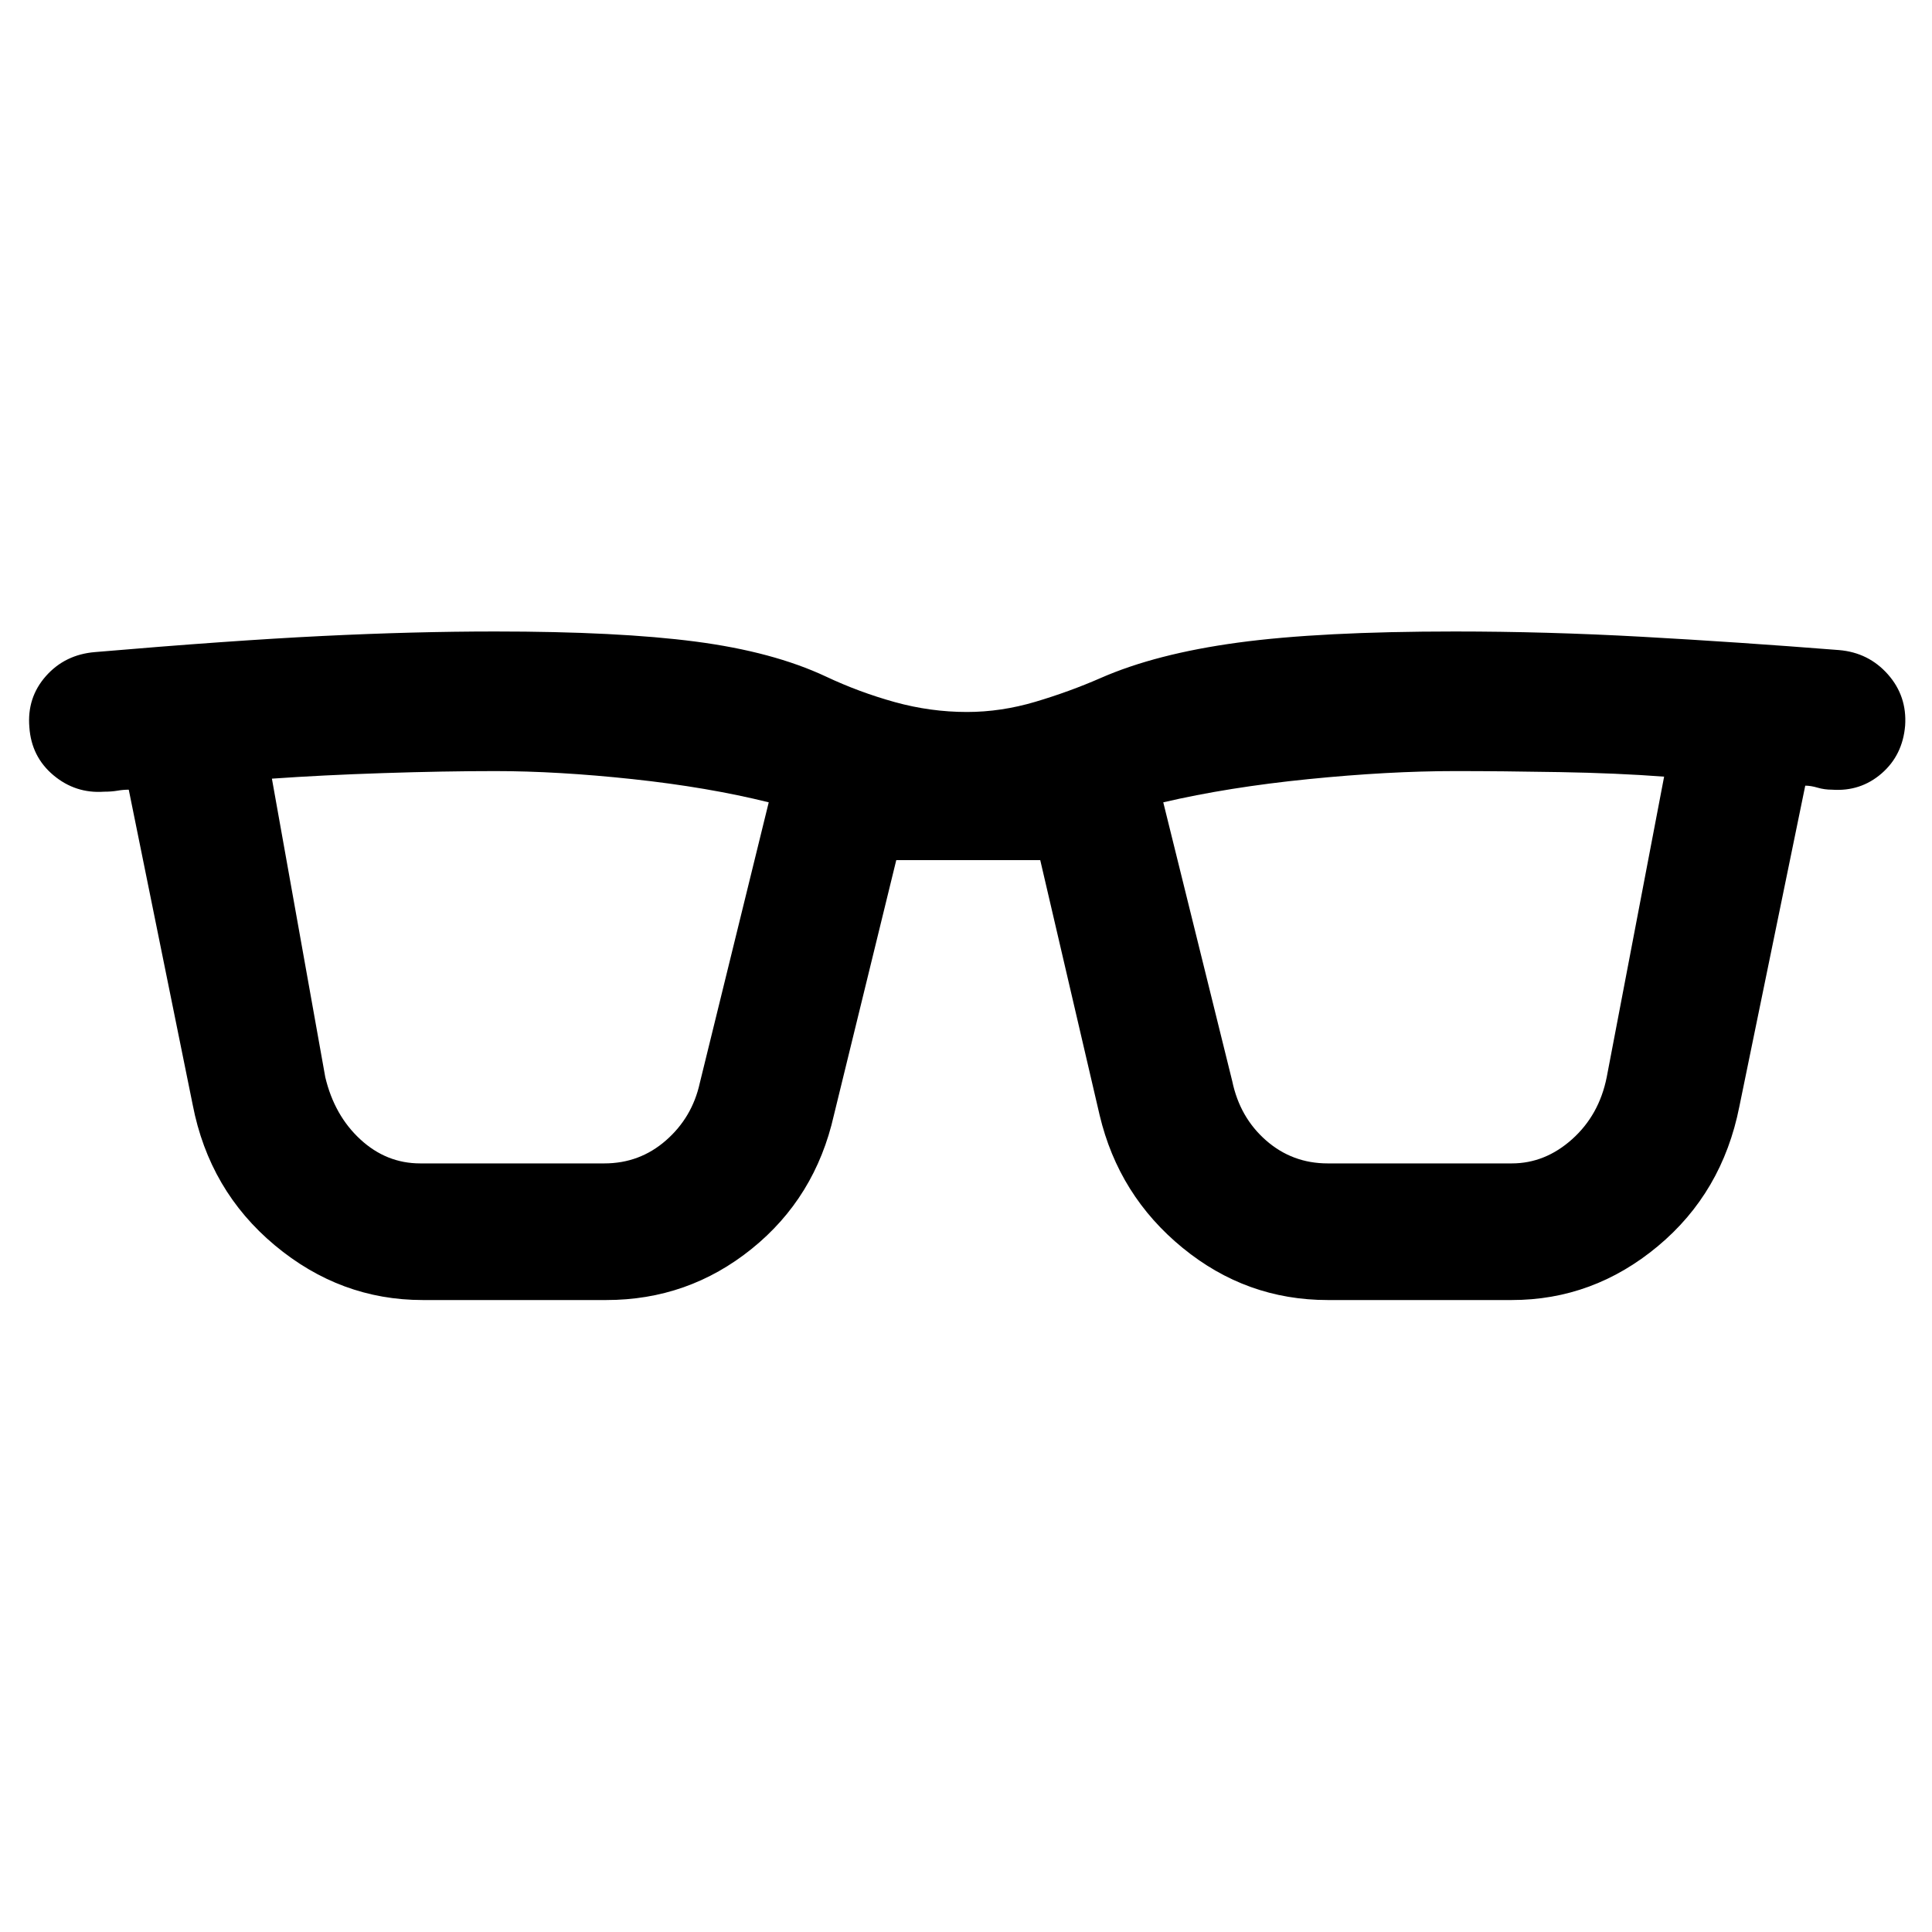
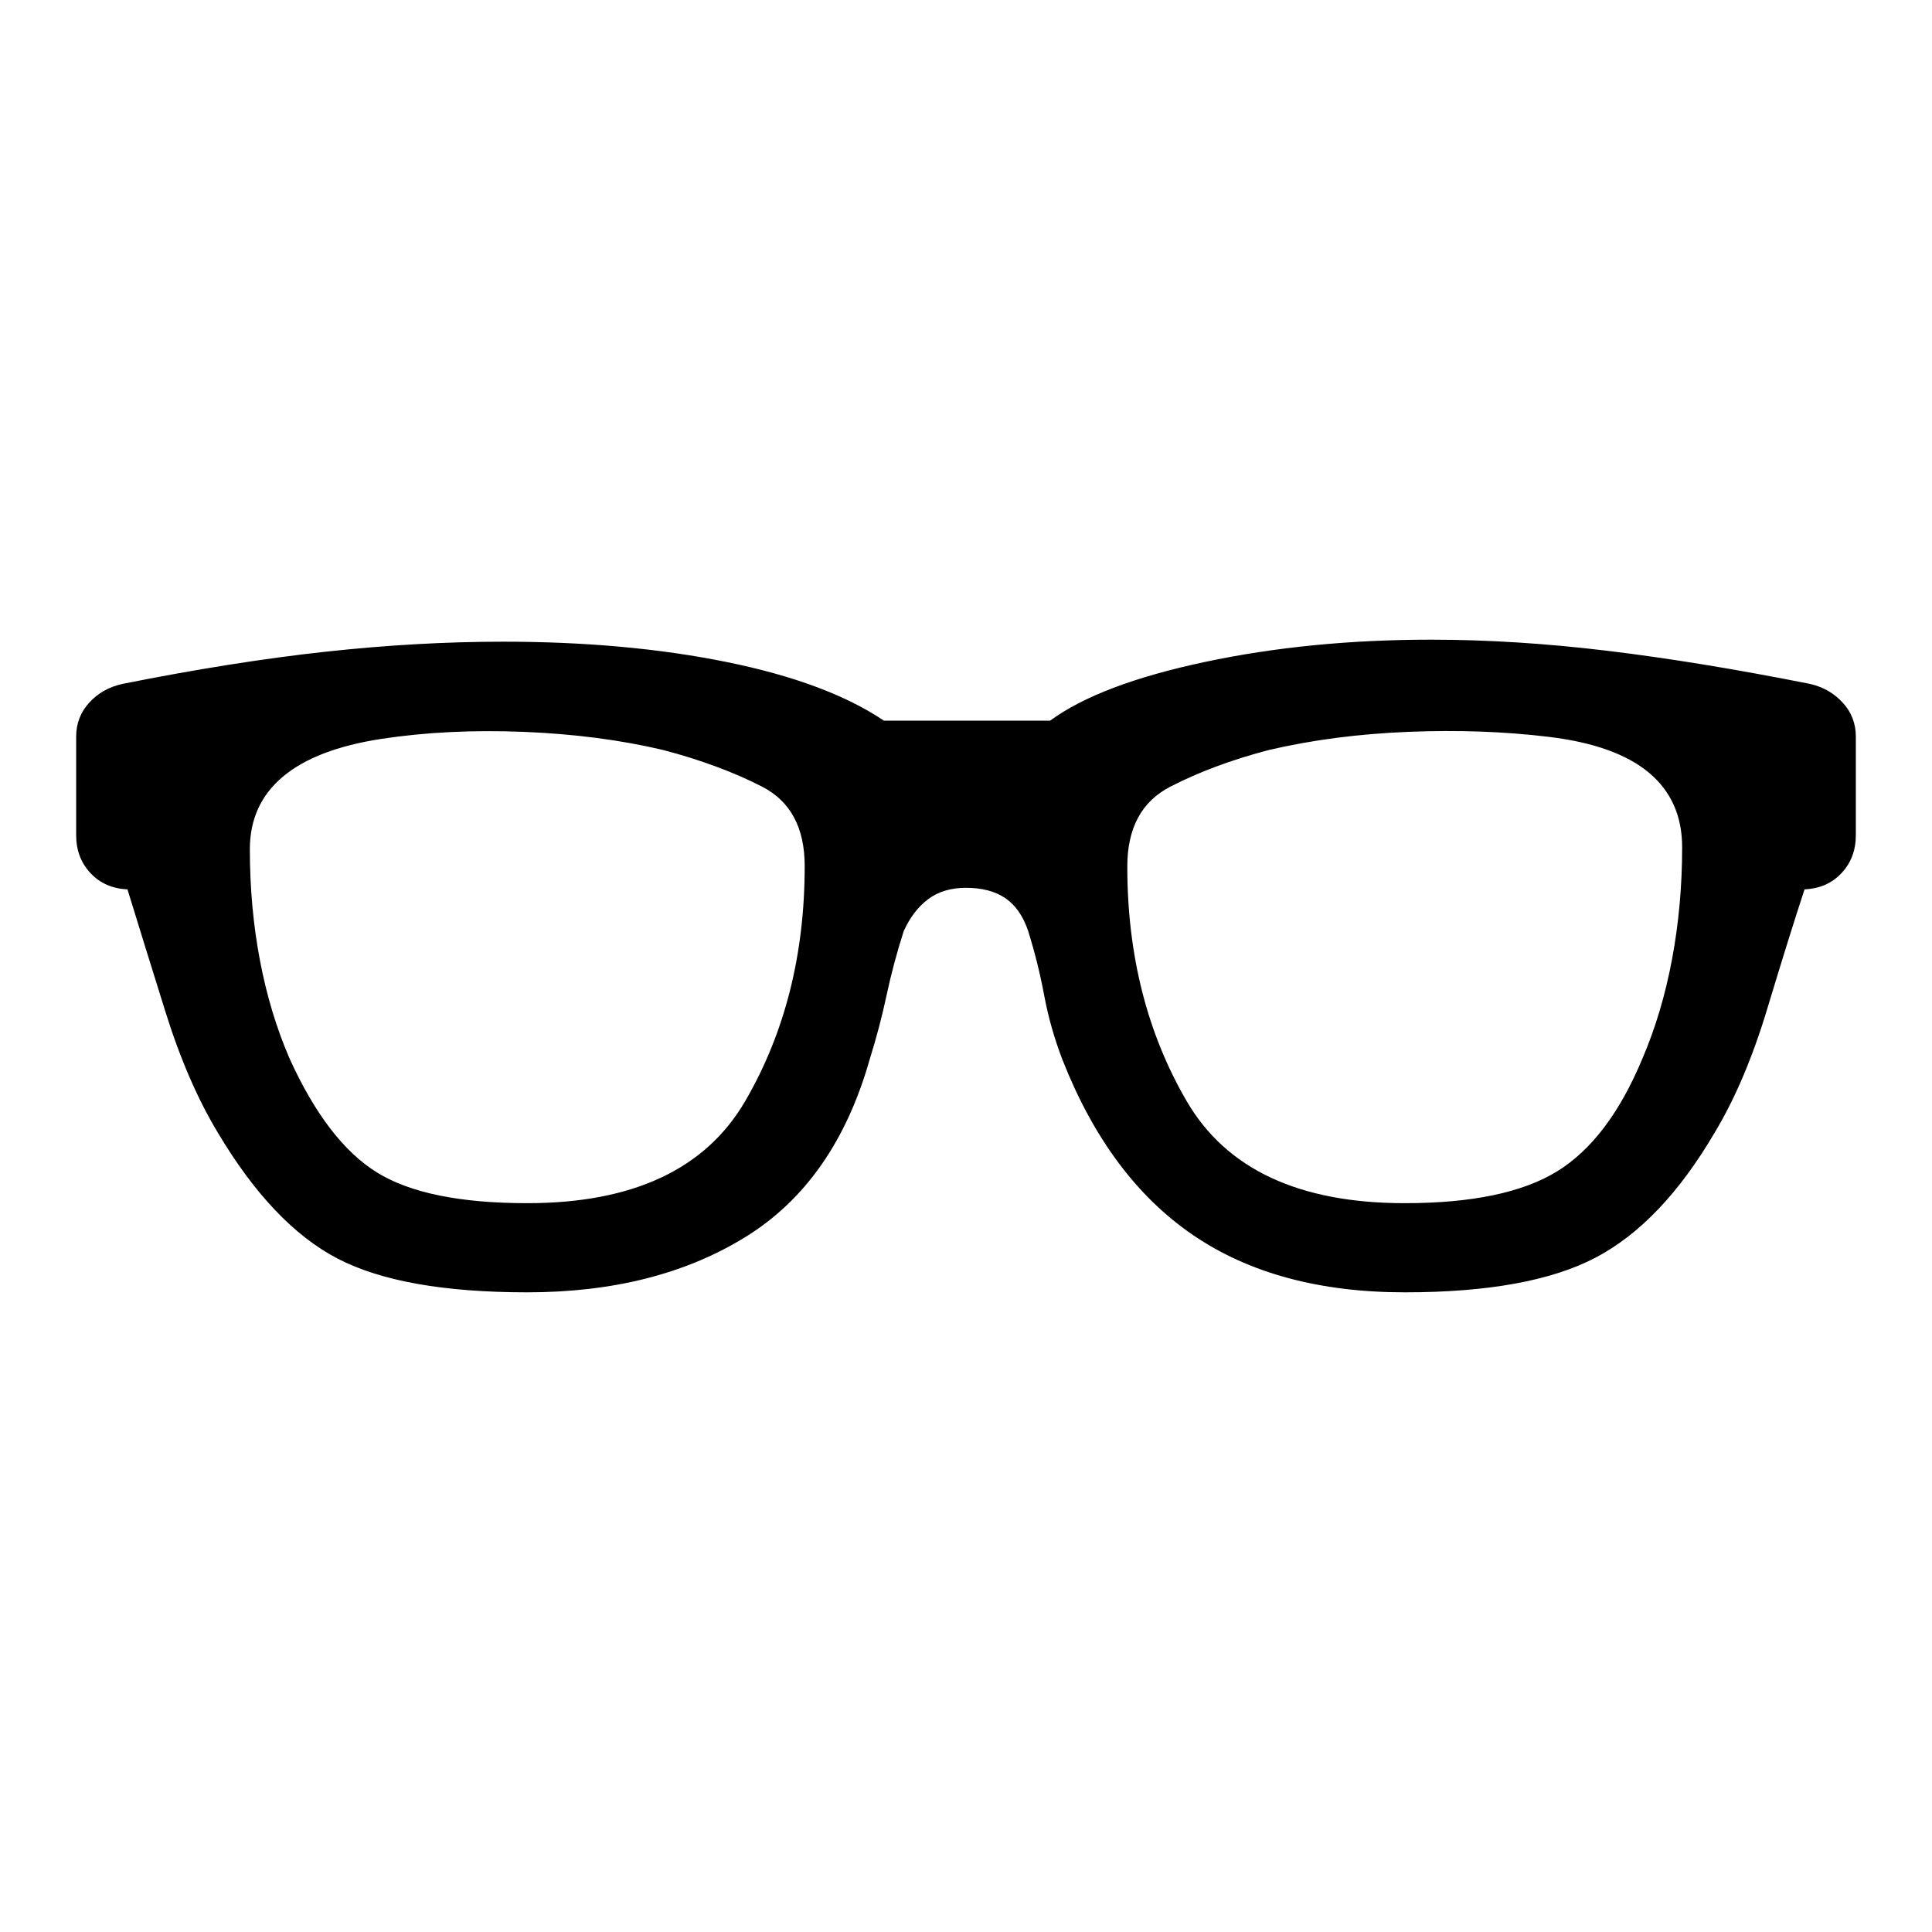
<svg xmlns="http://www.w3.org/2000/svg" viewBox="0 -960 960 960">
-   <path d="M210.04-314.02q-40.91 0-73.49-27.2-32.57-27.19-40.81-69.87L63.98-567.61q-2.76 0-5.64.5t-6.64.5q-14.2 1-25.16-8.19-10.95-9.2-11.95-23.87-1.24-14.68 8.21-25.37 9.46-10.7 24.37-11.94 67.33-5.76 113.03-8 45.69-2.24 85.84-2.24 61.18 0 99.6 5.02 38.43 5.03 64.71 17.35 16.43 7.76 34.2 12.7 17.78 4.93 35.93 4.93 16.91 0 33.94-5.05 17.04-5.06 32.47-11.82 27.52-12.08 68.33-17.61 40.8-5.52 107.74-5.52 45.47 0 92.81 2.62t98.06 6.62q14.67 1.24 24.25 12.06 9.57 10.81 8.57 25.49-1.24 14.67-11.69 23.75-10.46 9.07-24.66 8.07-3.76 0-7.14-1t-6.14-1l-32.76 159.52q-8.48 42.68-40.55 69.37-32.08 26.7-72.51 26.7h-91.48q-40.44 0-72.13-25.96-31.7-25.95-41.18-65.87l-29.52-126.76h-71.54l-31 126.76q-9.24 40.92-40.82 66.37-31.57 25.46-72.25 25.46h-91.24Zm-48.41-110.74q4.52 19.04 17.45 30.94 12.92 11.91 29.72 11.91h91.48q17.57 0 30.61-11.41 13.04-11.4 16.81-28.44l34.28-139.57q-30.28-7.52-67.59-11.52-37.3-4-68.35-4-25.28 0-55.7 1-30.43 1-55.23 2.76l26.52 148.33Zm450.67 2q3.77 18.04 16.81 29.44 13.04 11.41 30.61 11.41h91.48q16.56 0 29.98-12.02 13.43-12.03 17.19-30.83l28.52-149.33q-23.28-1.76-51.97-2.26-28.68-.5-51.96-.5-33.05 0-72.85 4-39.81 4-72.09 11.52l34.28 138.57Z" />
+   <path d="M261.96-317.85q-61.92 0-94.16-16.74-32.23-16.74-59.47-62.45-15.14-25.05-26.17-60.36-11.03-35.32-18.83-60.69-11.24-.48-18.36-8.06-7.12-7.58-7.12-18.85v-49q0-9.72 6.46-16.83 6.46-7.11 16.45-9.32 55.04-11 100.87-16 45.83-5 88.41-5 61.28 0 111.1 10.12 49.82 10.12 78.06 29.12h82.6q24.48-18 76.67-29.12 52.19-11.12 112.72-11.12 41.58 0 87.29 5.5 45.72 5.5 101 16.5 9.72 2.24 16.19 9.33 6.48 7.1 6.48 16.82v49q0 11.27-7.12 18.85-7.12 7.58-18.36 8.06-7.56 22.98-18.54 59.39-10.98 36.42-26.22 61.66-26.24 44.71-59.09 61.95-32.86 17.24-94.82 17.24-63.48 0-105.22-28.48-41.74-28.47-64.8-86.95-6.13-16-9.13-32.12-3-16.12-8-32.12-3.76-11.05-11.31-16.19-7.54-5.14-19.57-5.14-11.25 0-18.77 5.64-7.53 5.64-12.17 15.93-5.12 16-8.5 31.84-3.38 15.85-8.38 31.81-17.24 60.83-61.76 88.3-44.51 27.48-108.43 27.48Zm.04-44.3q78.8 0 108.33-50.79 29.52-50.78 29.52-116.72 0-28.62-21.26-39.5-21.26-10.88-49.07-18.17-31.81-7.52-69.51-9.02-37.71-1.5-70.53 3.5-32.52 5-48.93 18.78-16.4 13.79-16.4 36.07 0 28.76 5 55.14t14.76 48.9q18.76 41.29 43.41 56.55 24.64 15.26 74.68 15.26Zm436 0q49.93 0 75.63-15.76 25.7-15.76 42.46-56.05 9.76-22.76 14.76-49.52t5-55.52q0-23.28-16.52-37.07-16.53-13.78-49.67-17.78-32.9-4-69.92-2.5t-69.26 9.02q-27.81 7.29-49.07 18.29t-21.26 39.62q0 65.94 29.52 116.6Q619.2-362.15 698-362.15Z" />
</svg>
